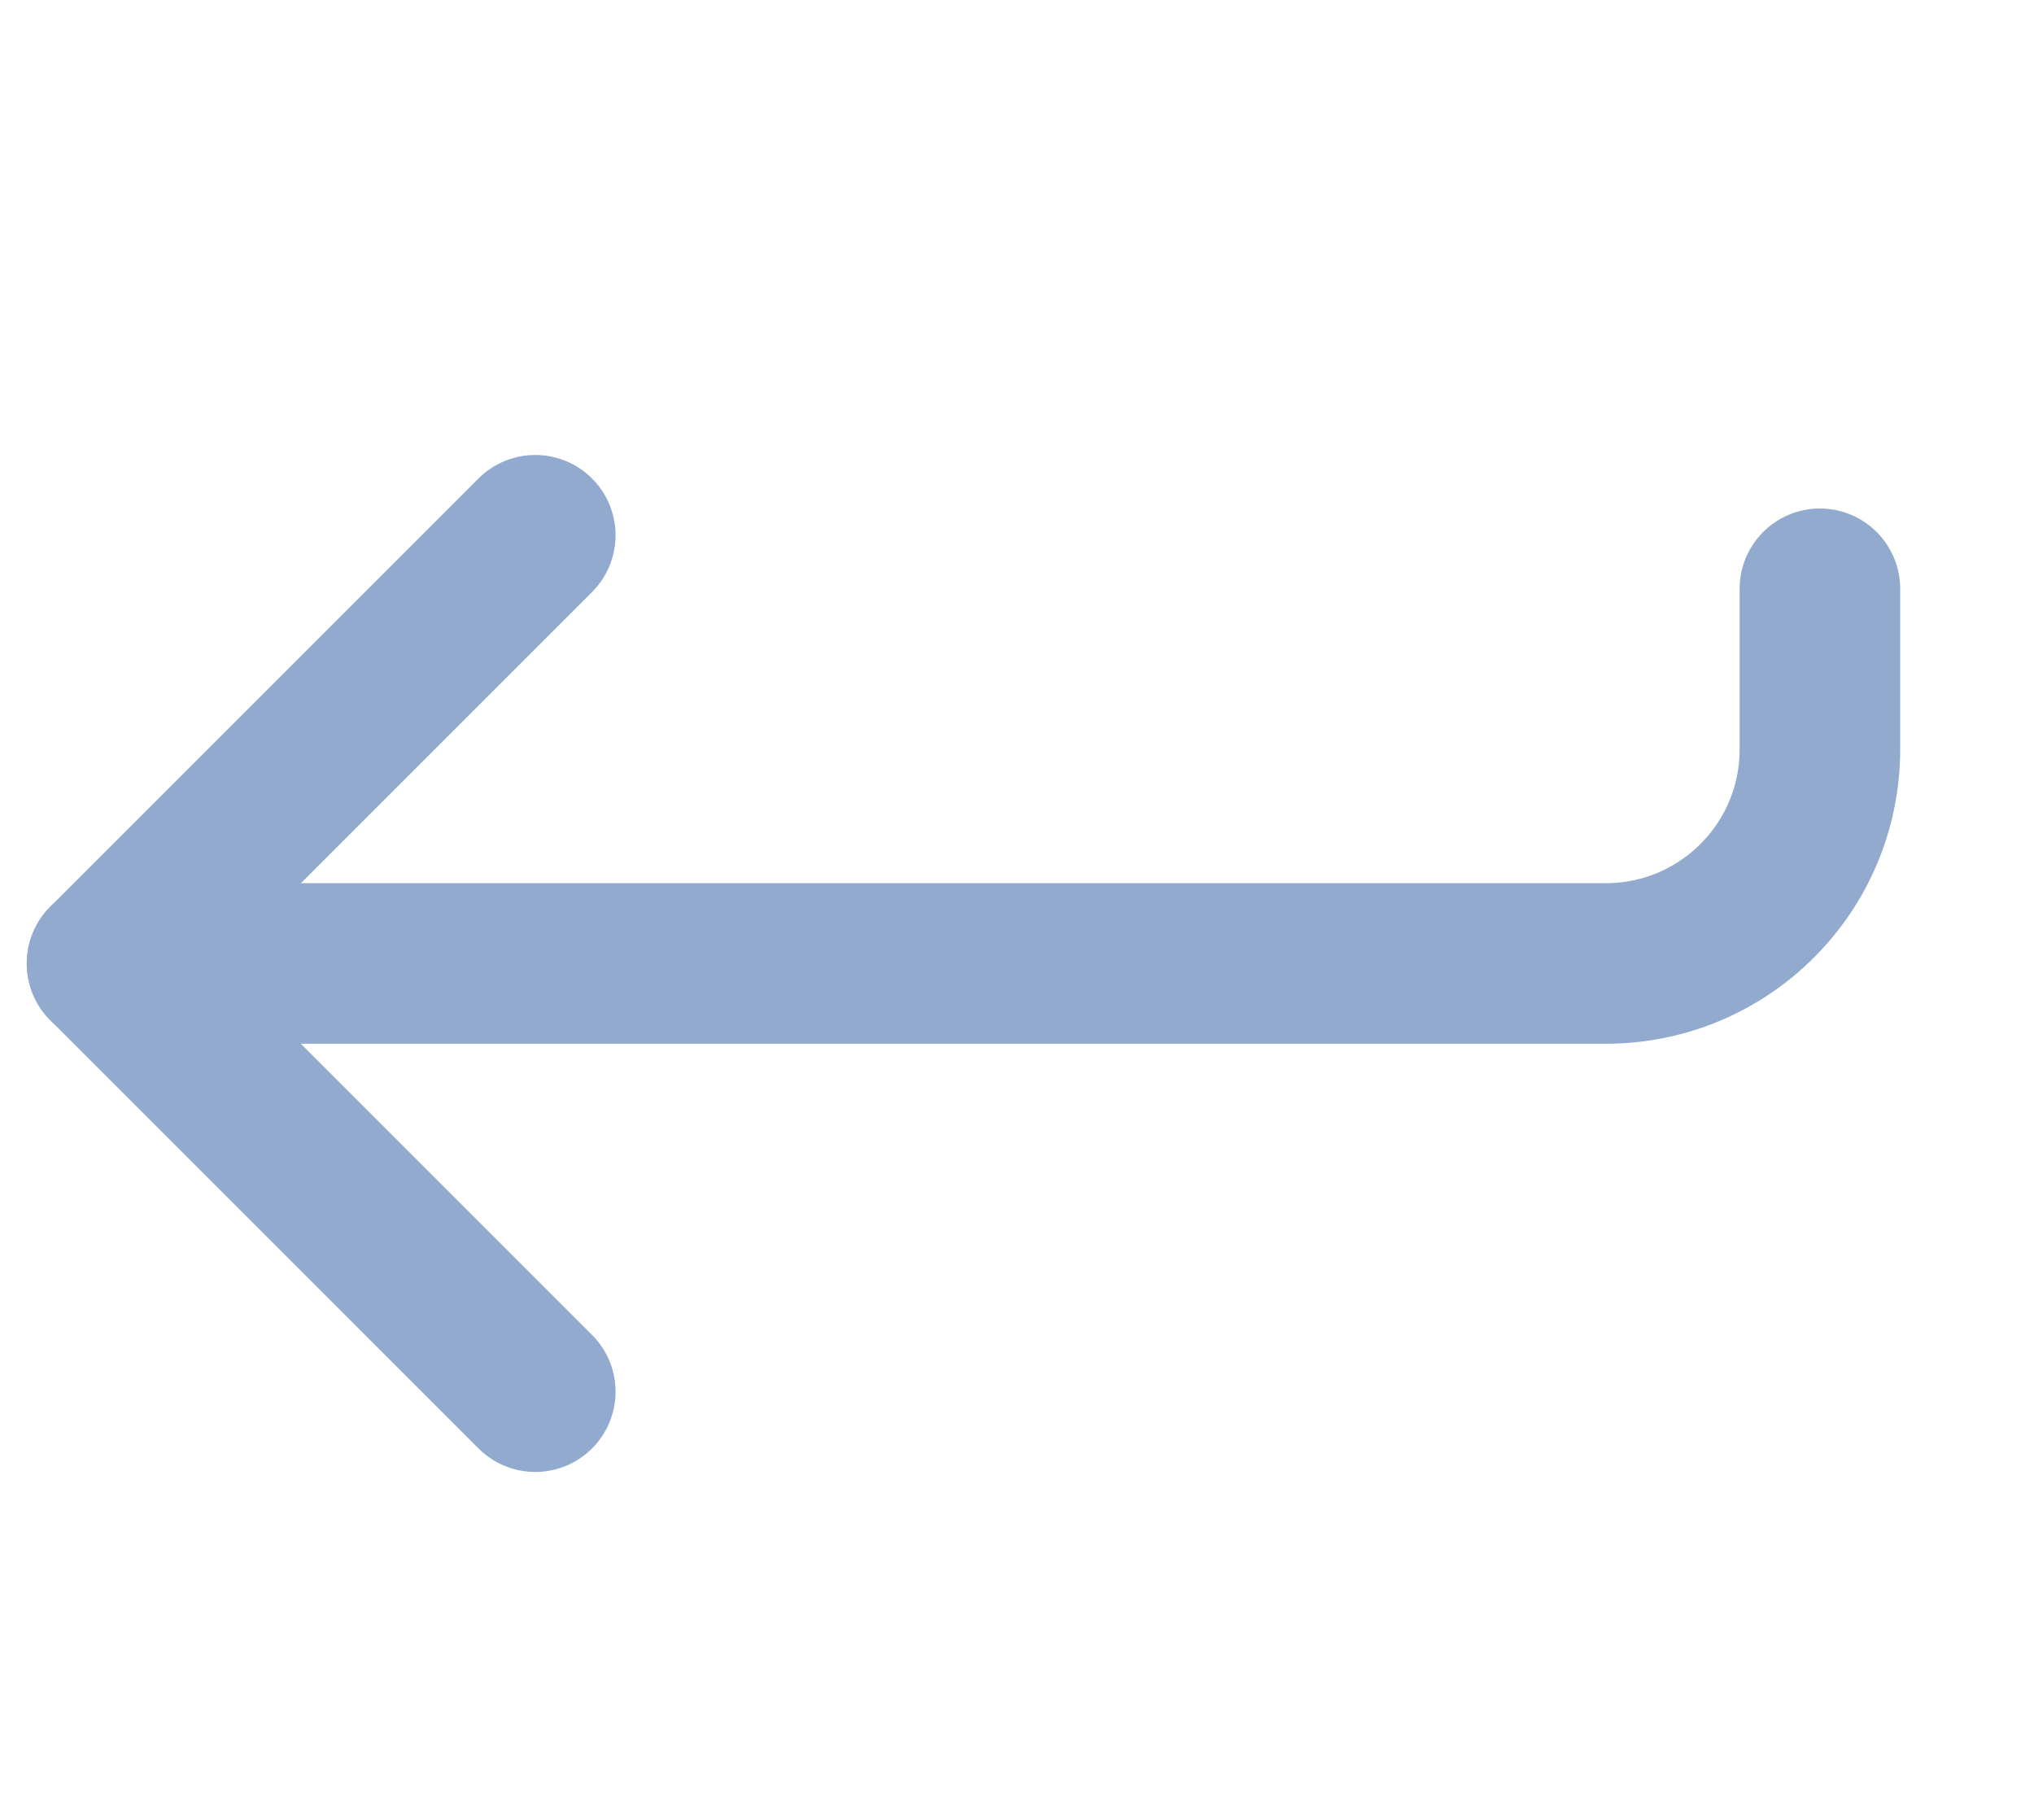
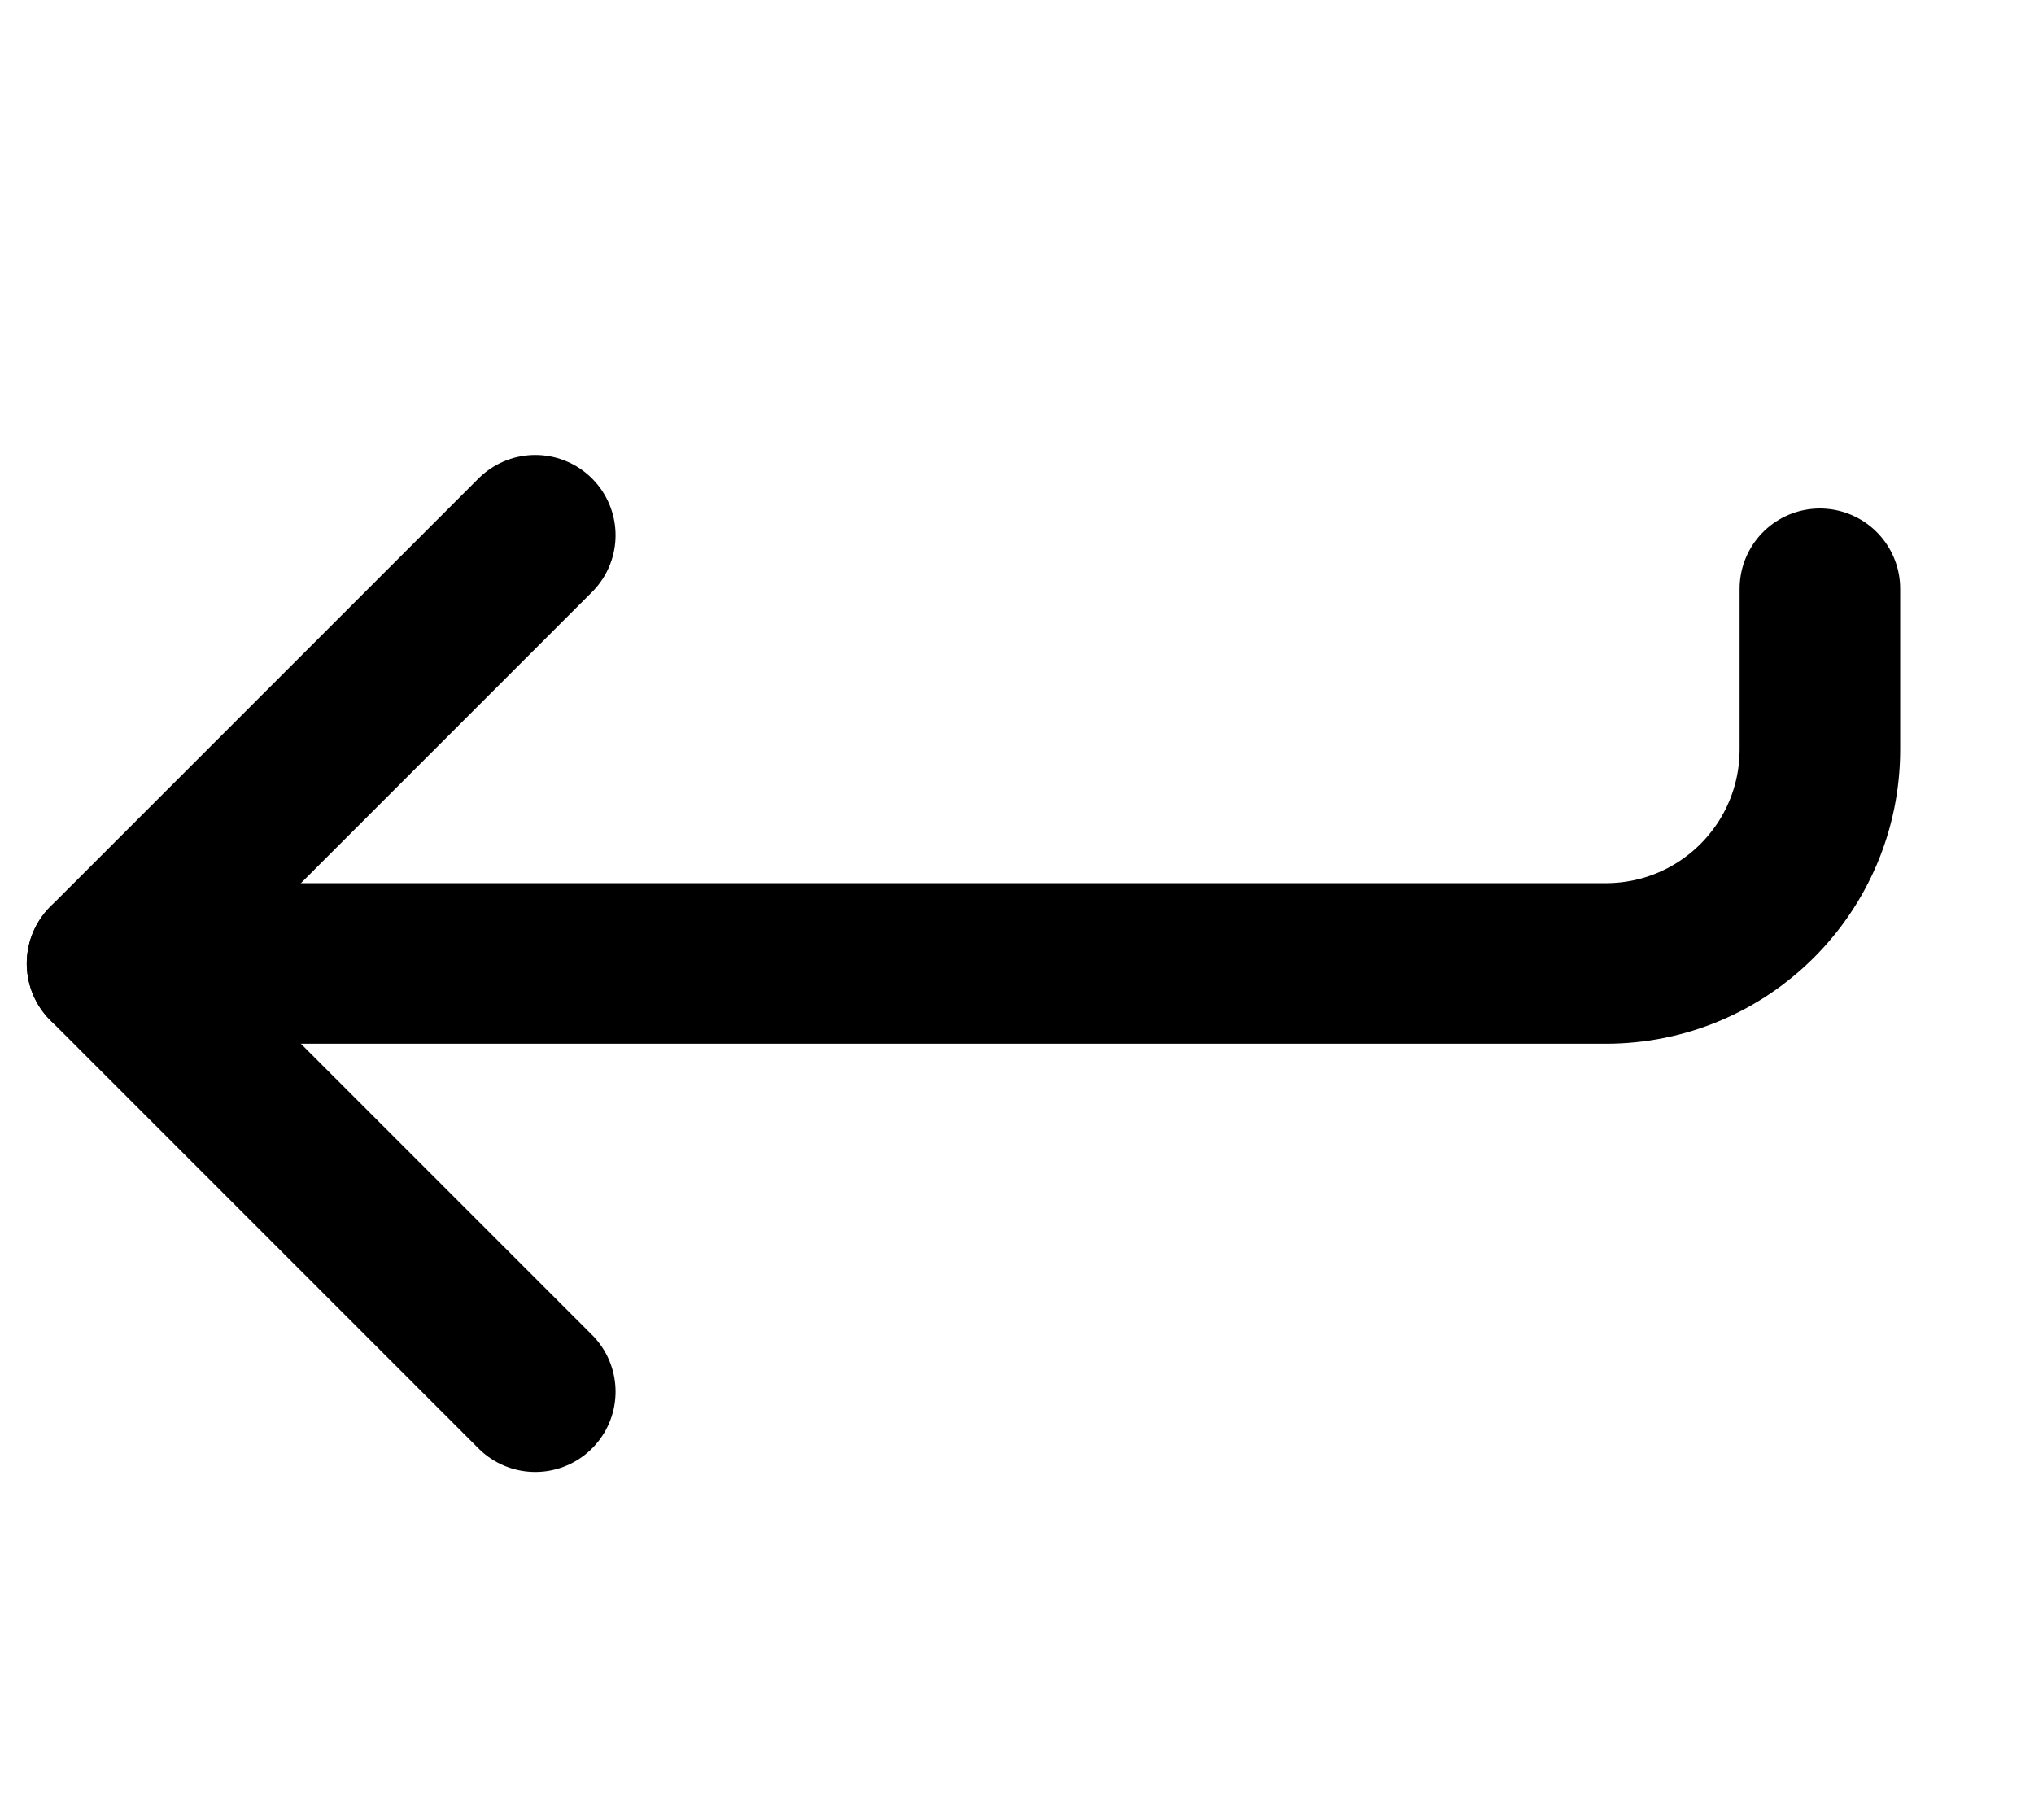
<svg xmlns="http://www.w3.org/2000/svg" width="19" height="17" viewBox="0 0 19 17" fill="none">
-   <path d="M17 5.5L17 7C17 8.105 16.105 9 15 9L2.5 9" stroke="#92AACE" stroke-width="1.5" stroke-linecap="round" />
-   <path d="M1 9L5 13" stroke="#92AACE" stroke-width="1.5" stroke-linecap="round" />
-   <path d="M1 9L5 5" stroke="#92AACE" stroke-width="1.5" stroke-linecap="round" />
+   <path d="M17 5.5L17 7C17 8.105 16.105 9 15 9L2.5 9" stroke="#000" stroke-width="1.5" stroke-linecap="round" />
+   <path d="M1 9L5 13" stroke="#000" stroke-width="1.5" stroke-linecap="round" />
+   <path d="M1 9L5 5" stroke="#000" stroke-width="1.5" stroke-linecap="round" />
</svg>
